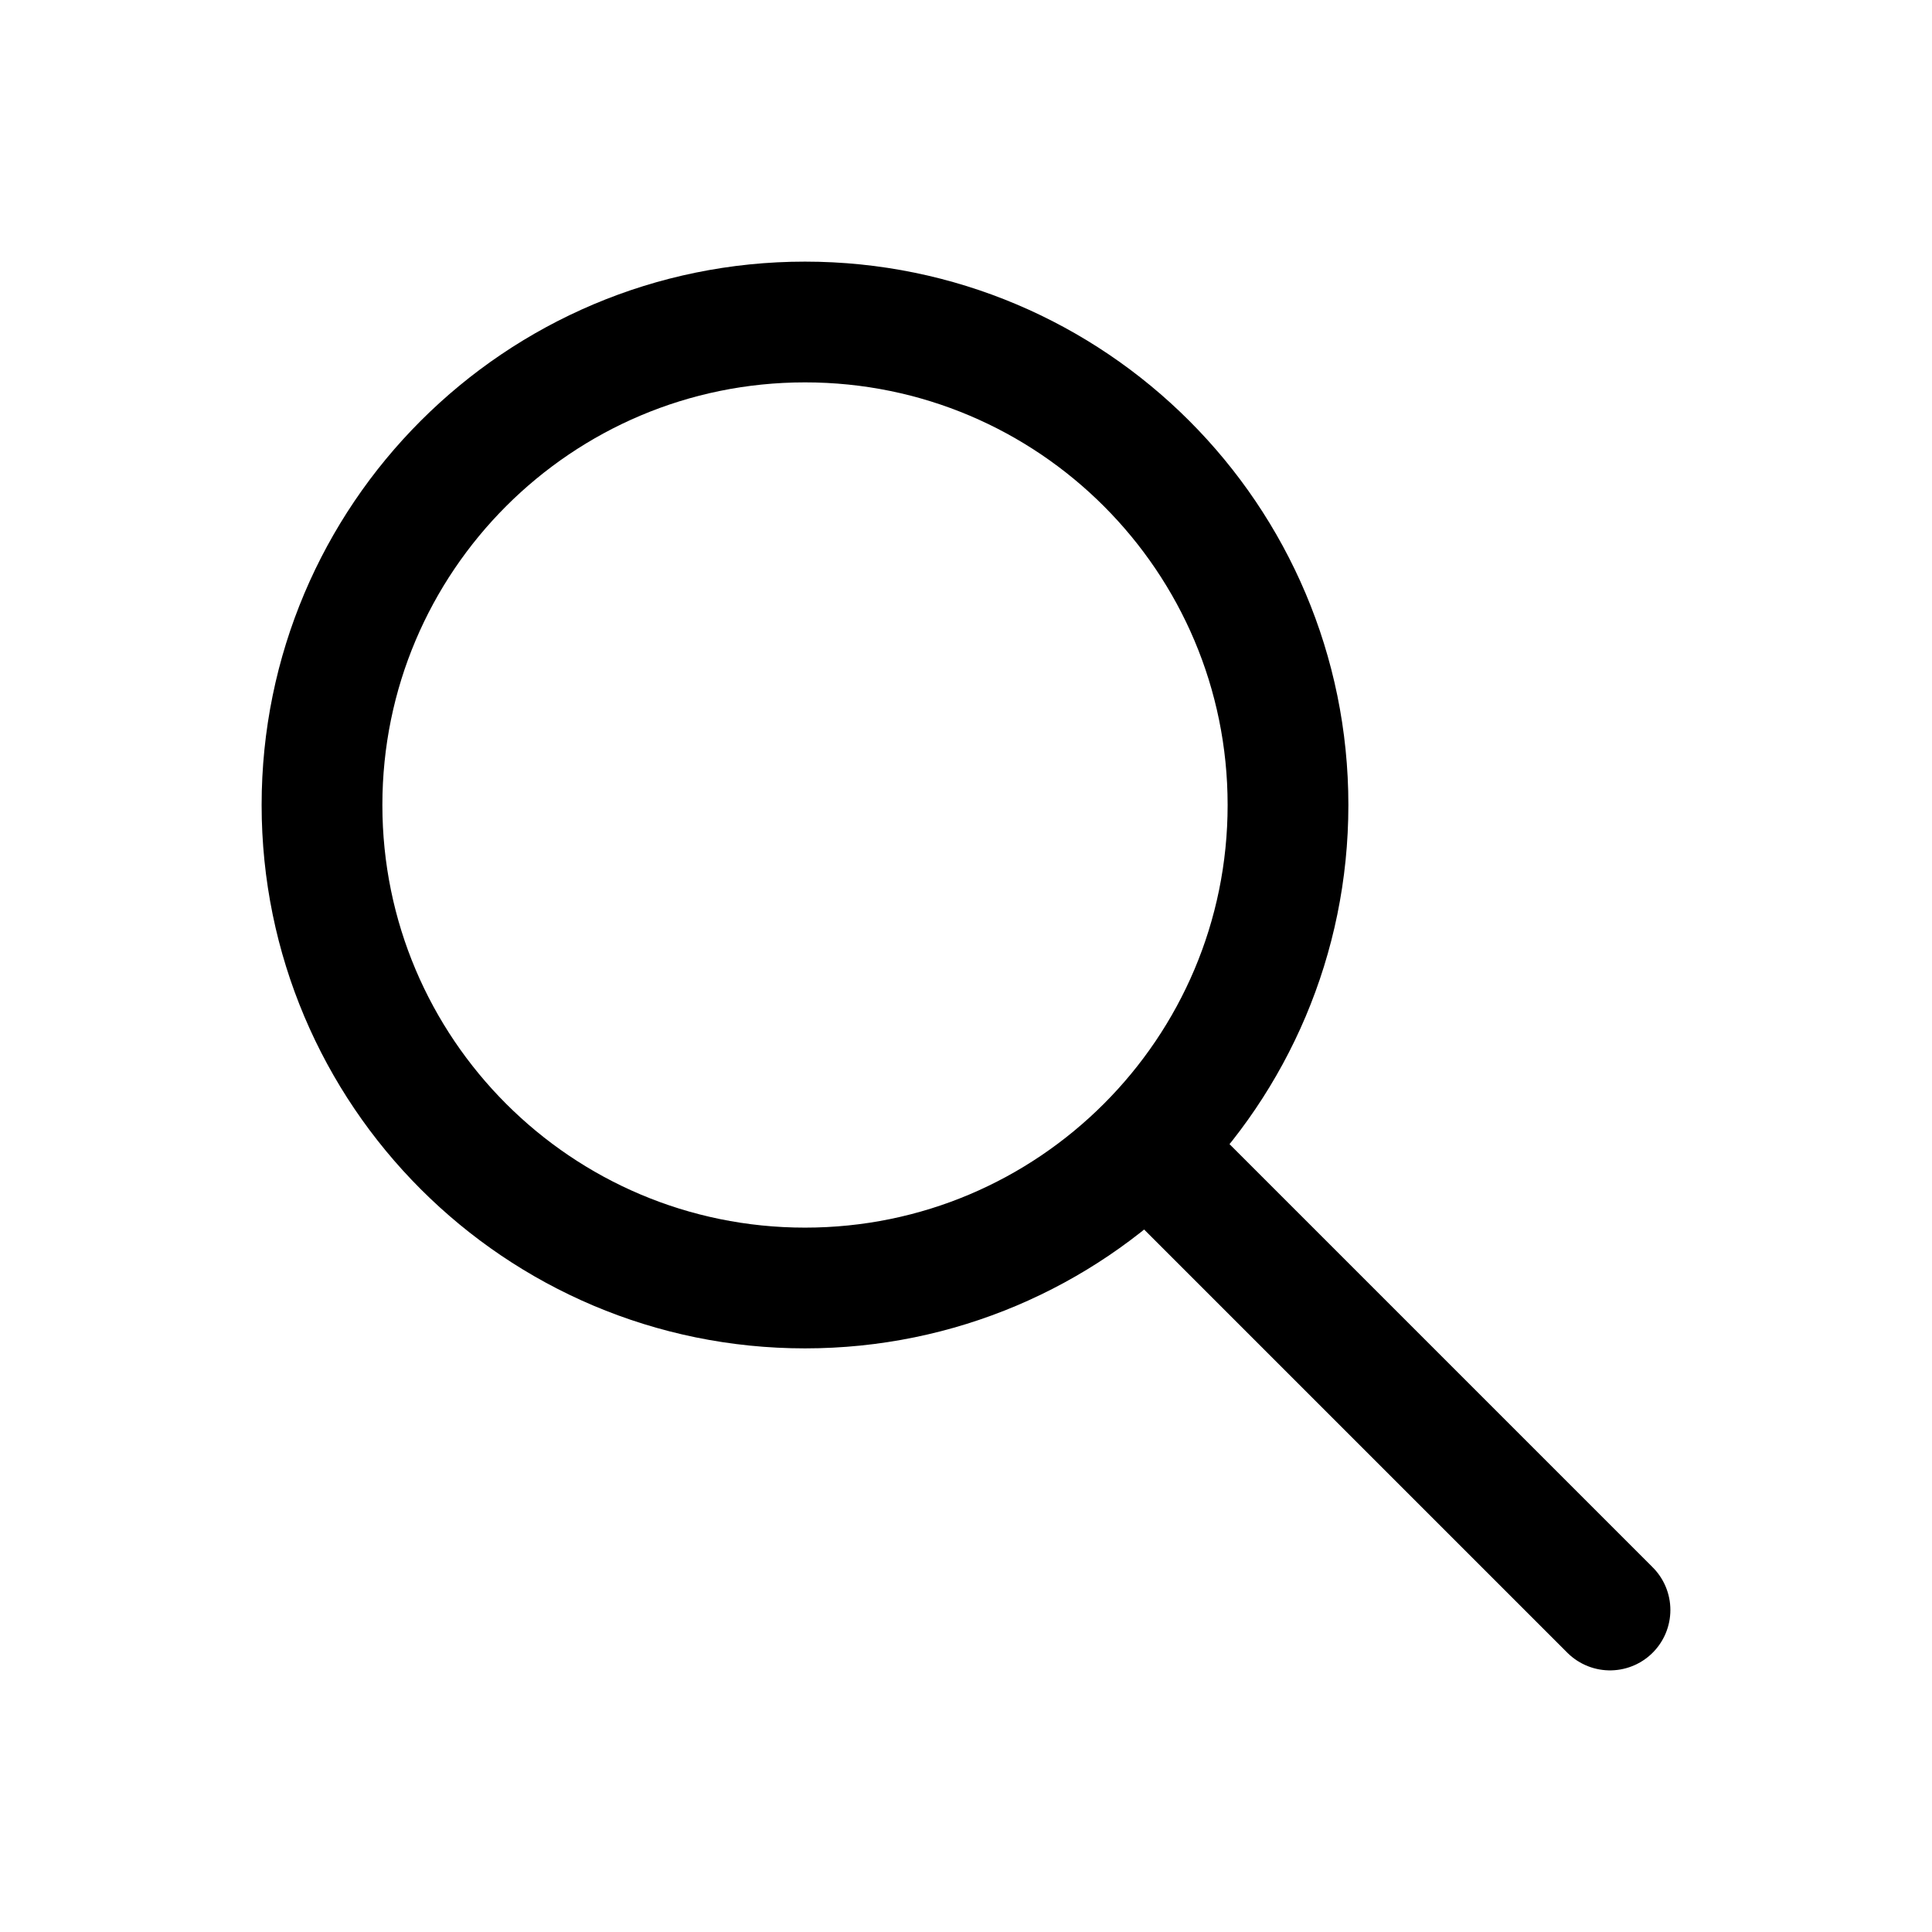
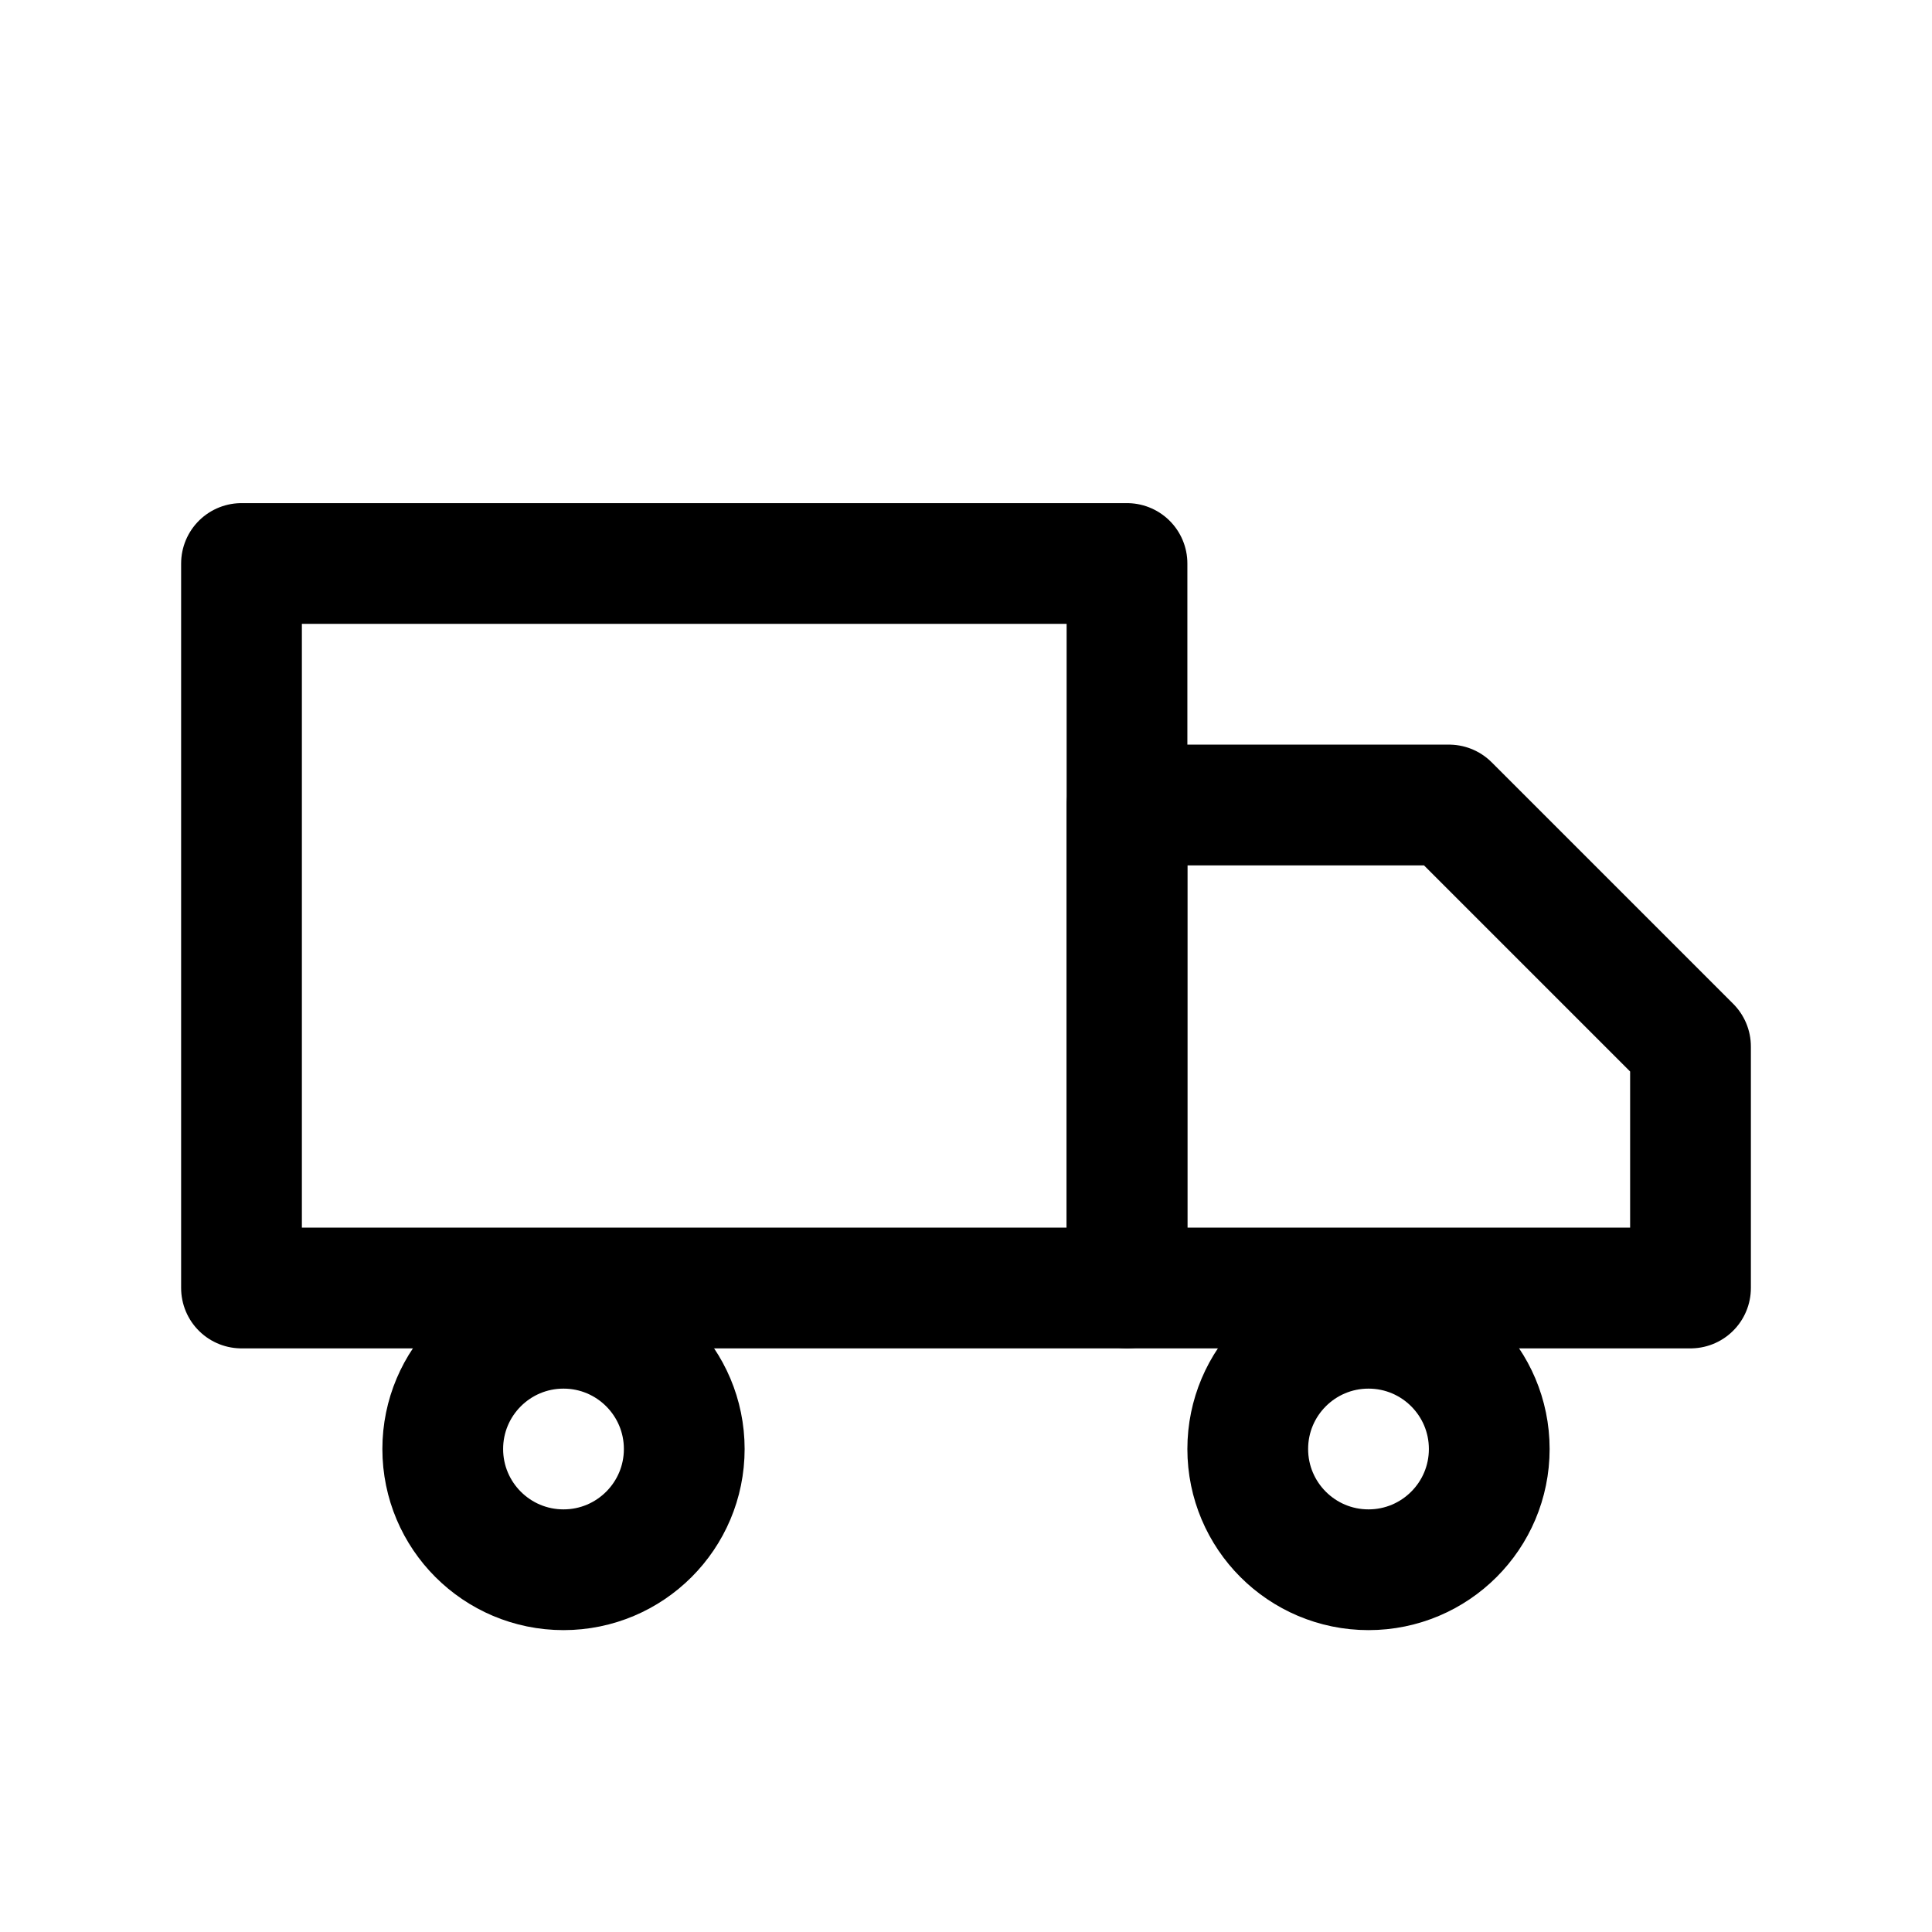
<svg xmlns="http://www.w3.org/2000/svg" viewBox="0 0 24 24" fill="none" stroke="currentColor" stroke-width="1.5" stroke-linecap="round" stroke-linejoin="round">
-   <circle cx="10" cy="10" r="6" />
-   <path d="M20 20l-5.5-5.5" />
+   <path d="M3 7h11v9H3z" />
+   <path d="M14 10h4l3 3v3h-7z" />
+   <circle cx="7" cy="18" r="1.5" />
+   <circle cx="17" cy="18" r="1.5" />
</svg>
